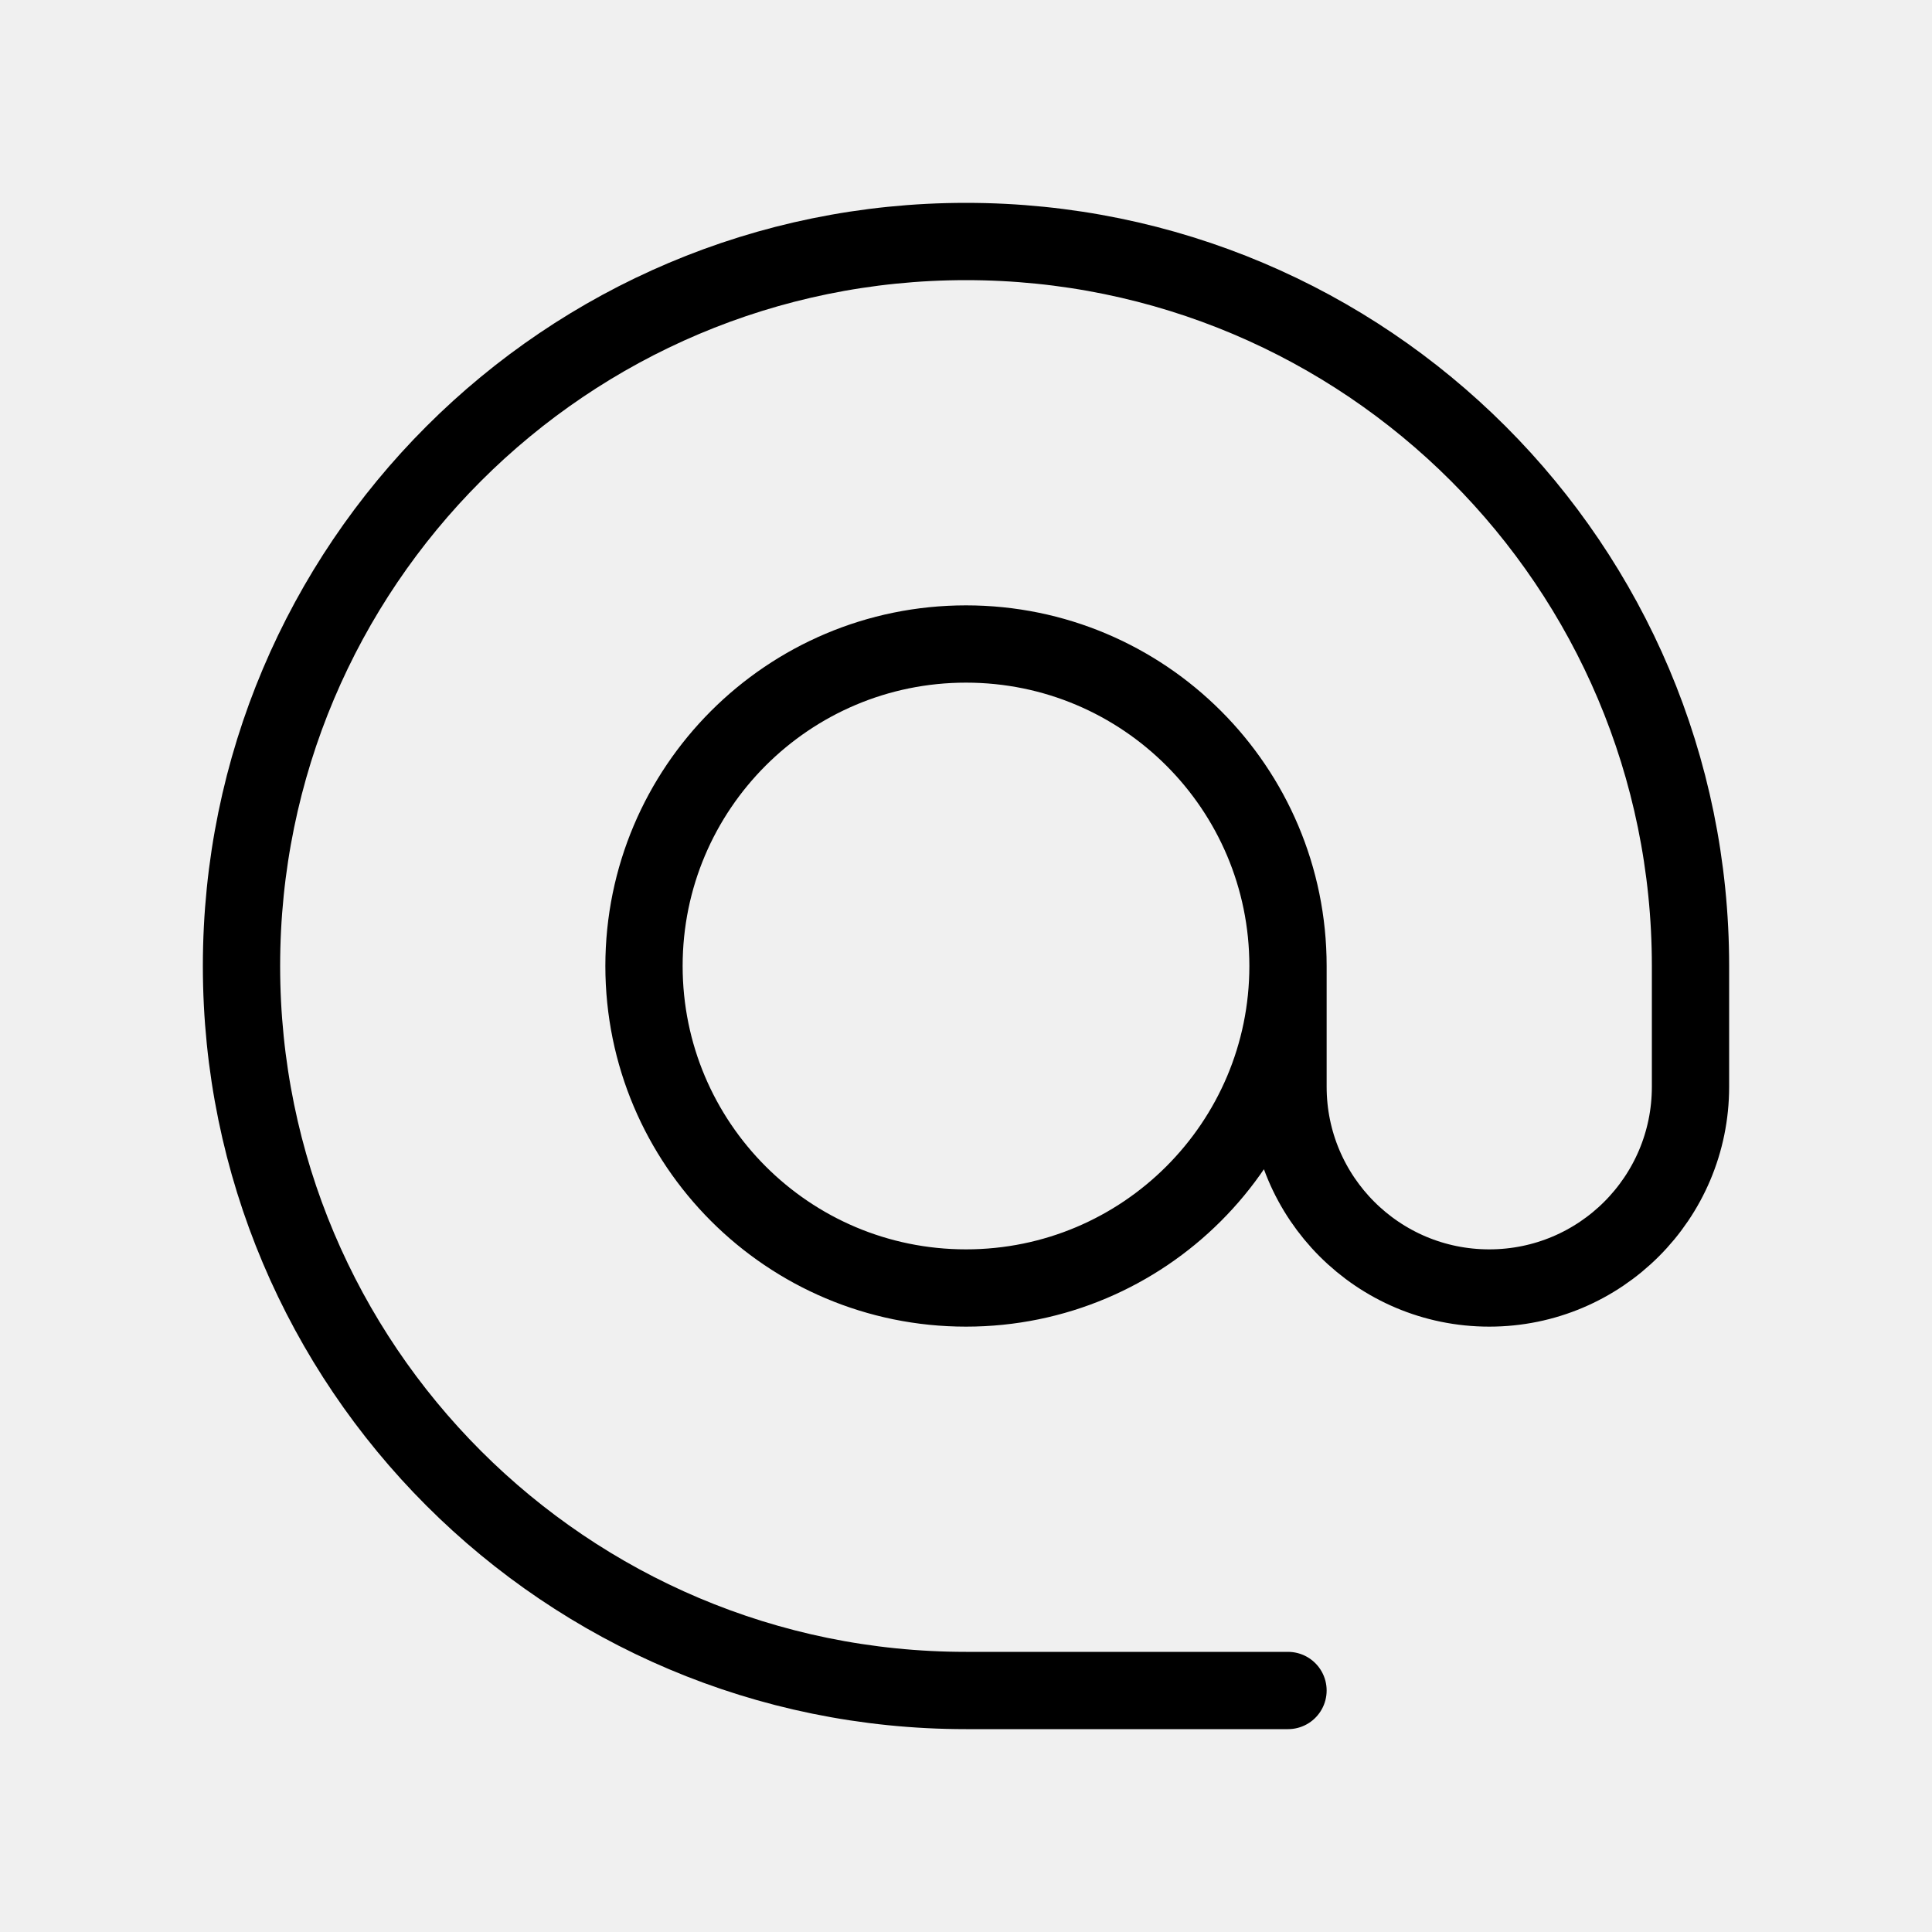
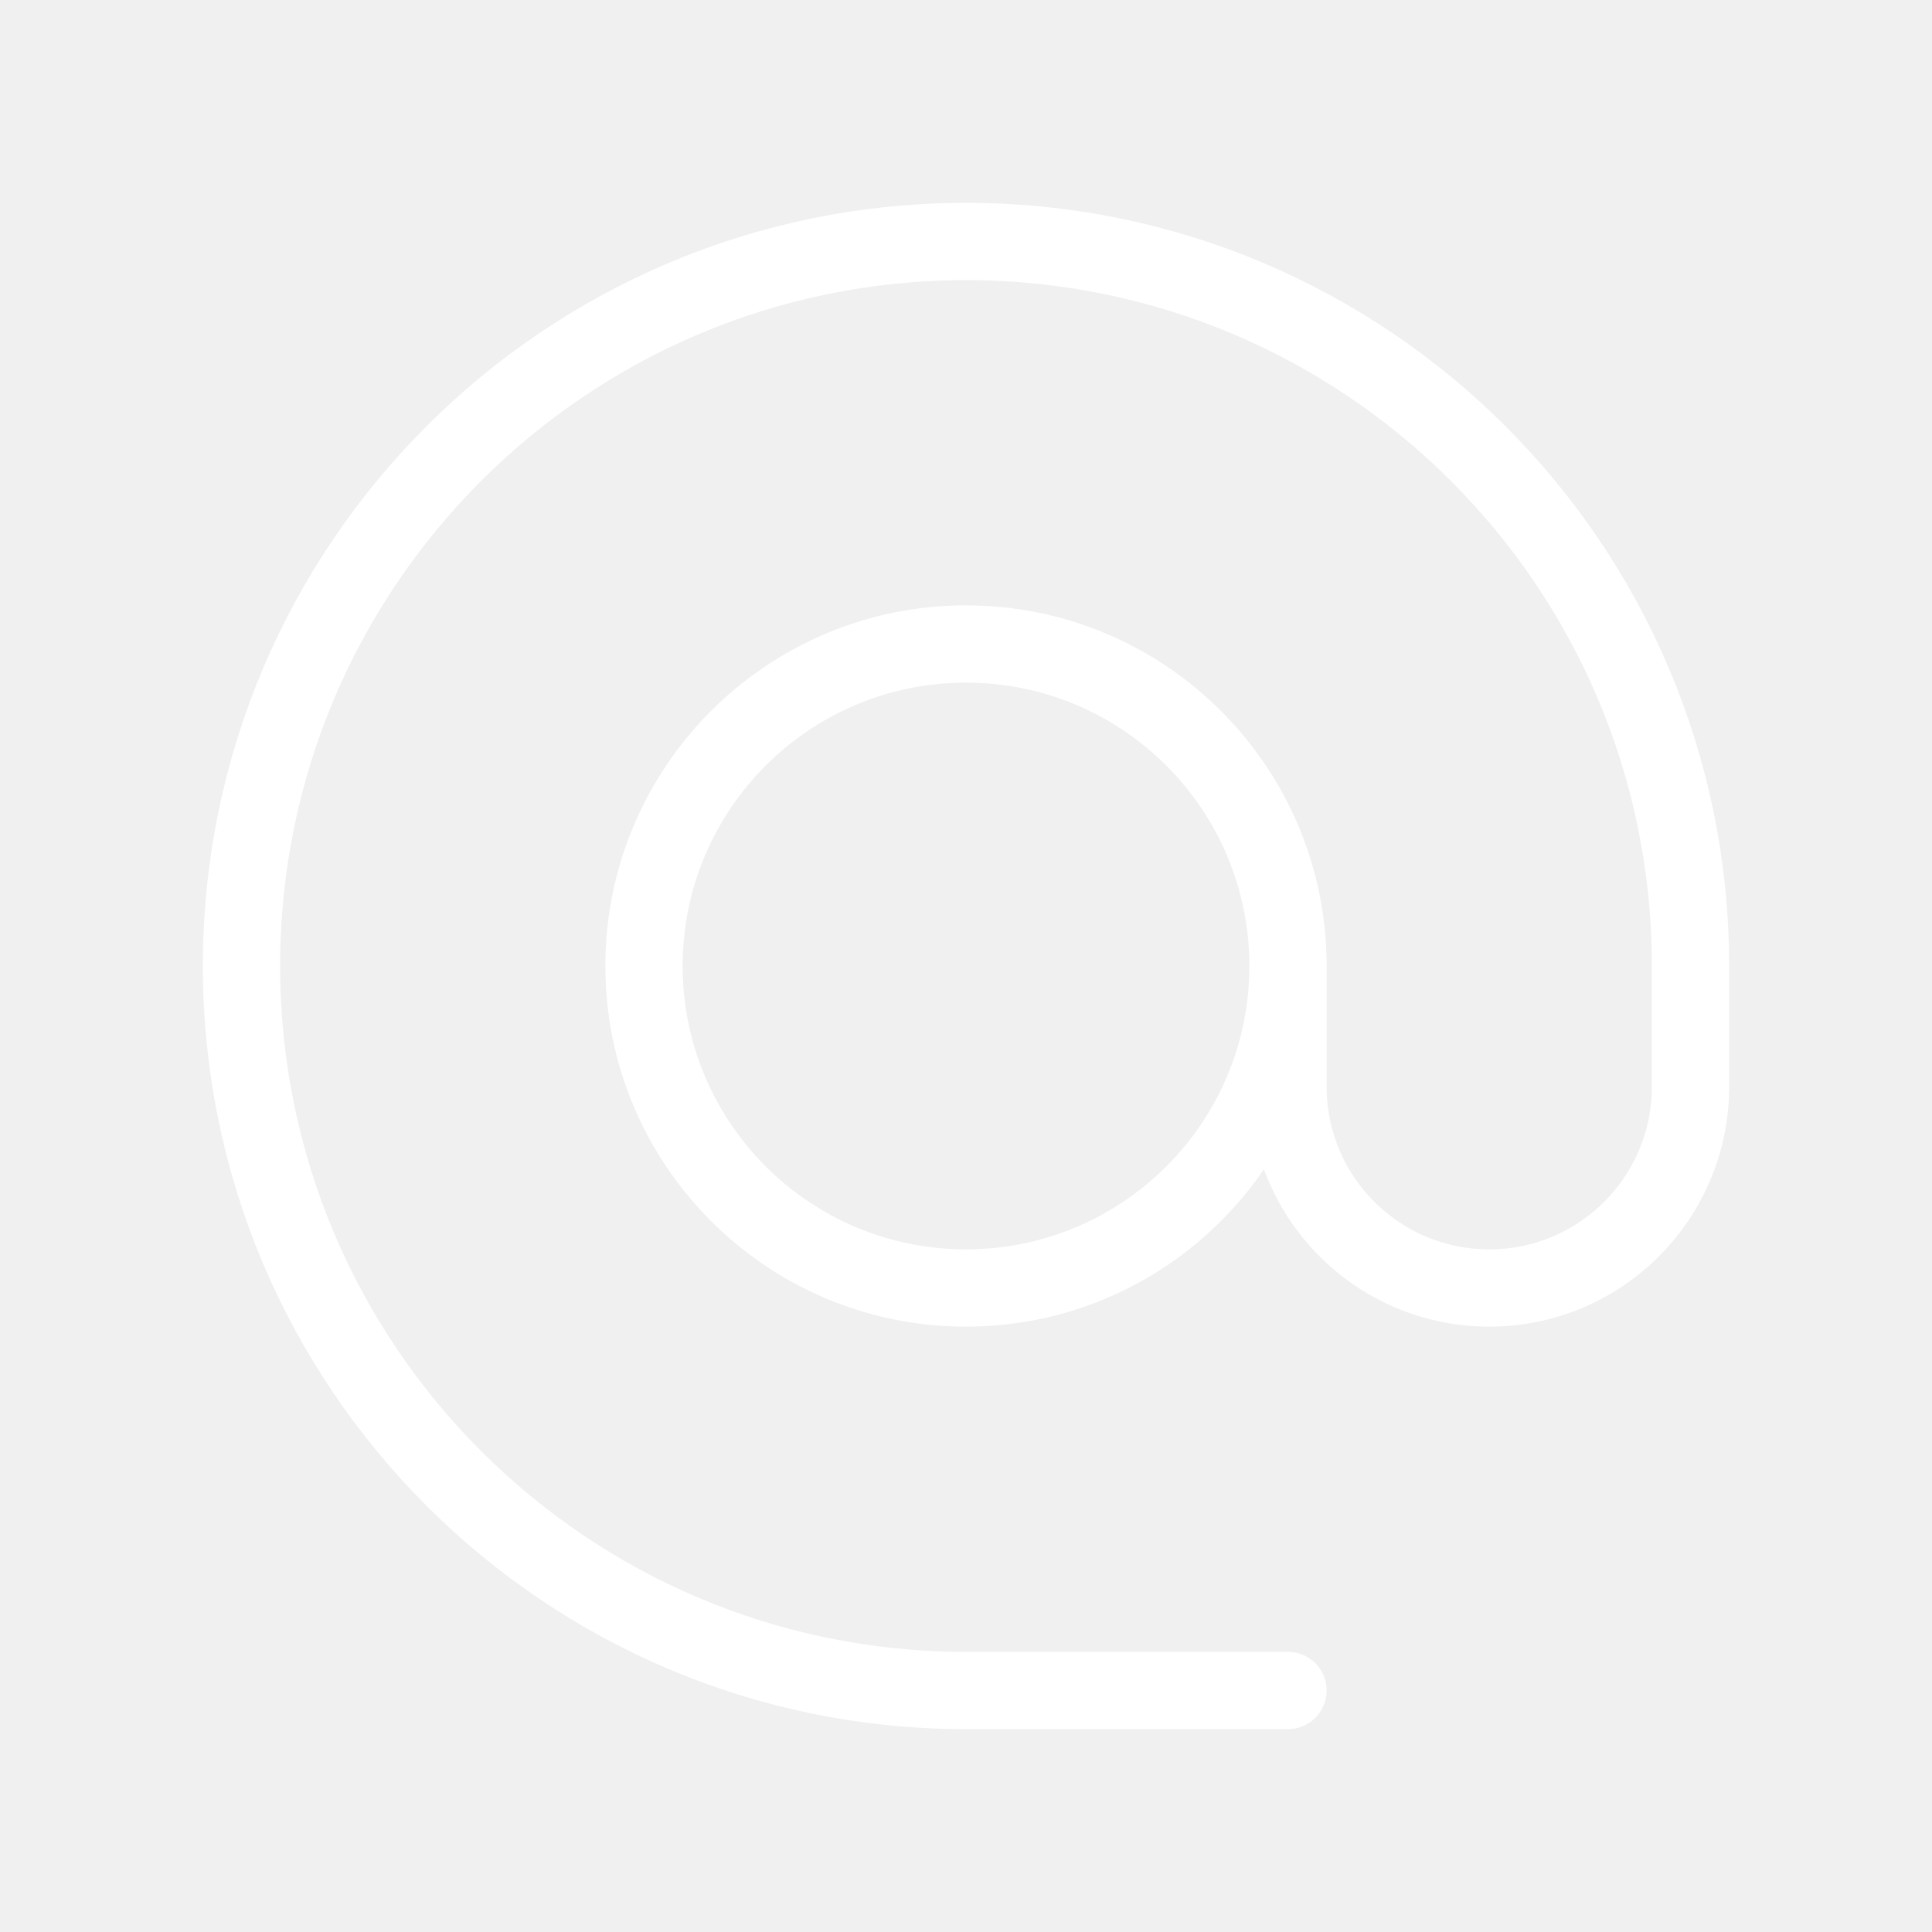
<svg xmlns="http://www.w3.org/2000/svg" width="221px" height="221px" viewBox="0 0 24.00 24.00" fill="none">
  <g id="SVGRepo_bgCarrier" stroke-width="0" />
  <g id="SVGRepo_tracerCarrier" stroke-linecap="round" stroke-linejoin="round" />
  <g id="SVGRepo_iconCarrier">
-     <path d="M16 12C16 14.209 14.209 16 12 16C9.791 16 8 14.209 8 12C8 9.791 9.791 8 12 8C14.209 8 16 9.791 16 12ZM16 12V13.5C16 14.881 17.119 16 18.5 16V16C19.881 16 21 14.881 21 13.5V12C21 7.029 16.971 3 12 3C7.029 3 3 7.029 3 12C3 16.971 7.029 21 12 21H16" stroke="#000000" stroke-width="0.96" stroke-linecap="round" stroke-linejoin="round" />
+     <path d="M16 12C16 14.209 14.209 16 12 16C9.791 16 8 14.209 8 12C8 9.791 9.791 8 12 8C14.209 8 16 9.791 16 12ZM16 12V13.5C16 14.881 17.119 16 18.5 16V16C19.881 16 21 14.881 21 13.5V12C21 7.029 16.971 3 12 3C7.029 3 3 7.029 3 12C3 16.971 7.029 21 12 21H16" stroke="white" stroke-width="0.96" stroke-linecap="round" stroke-linejoin="round" />
  </g>
</svg>
